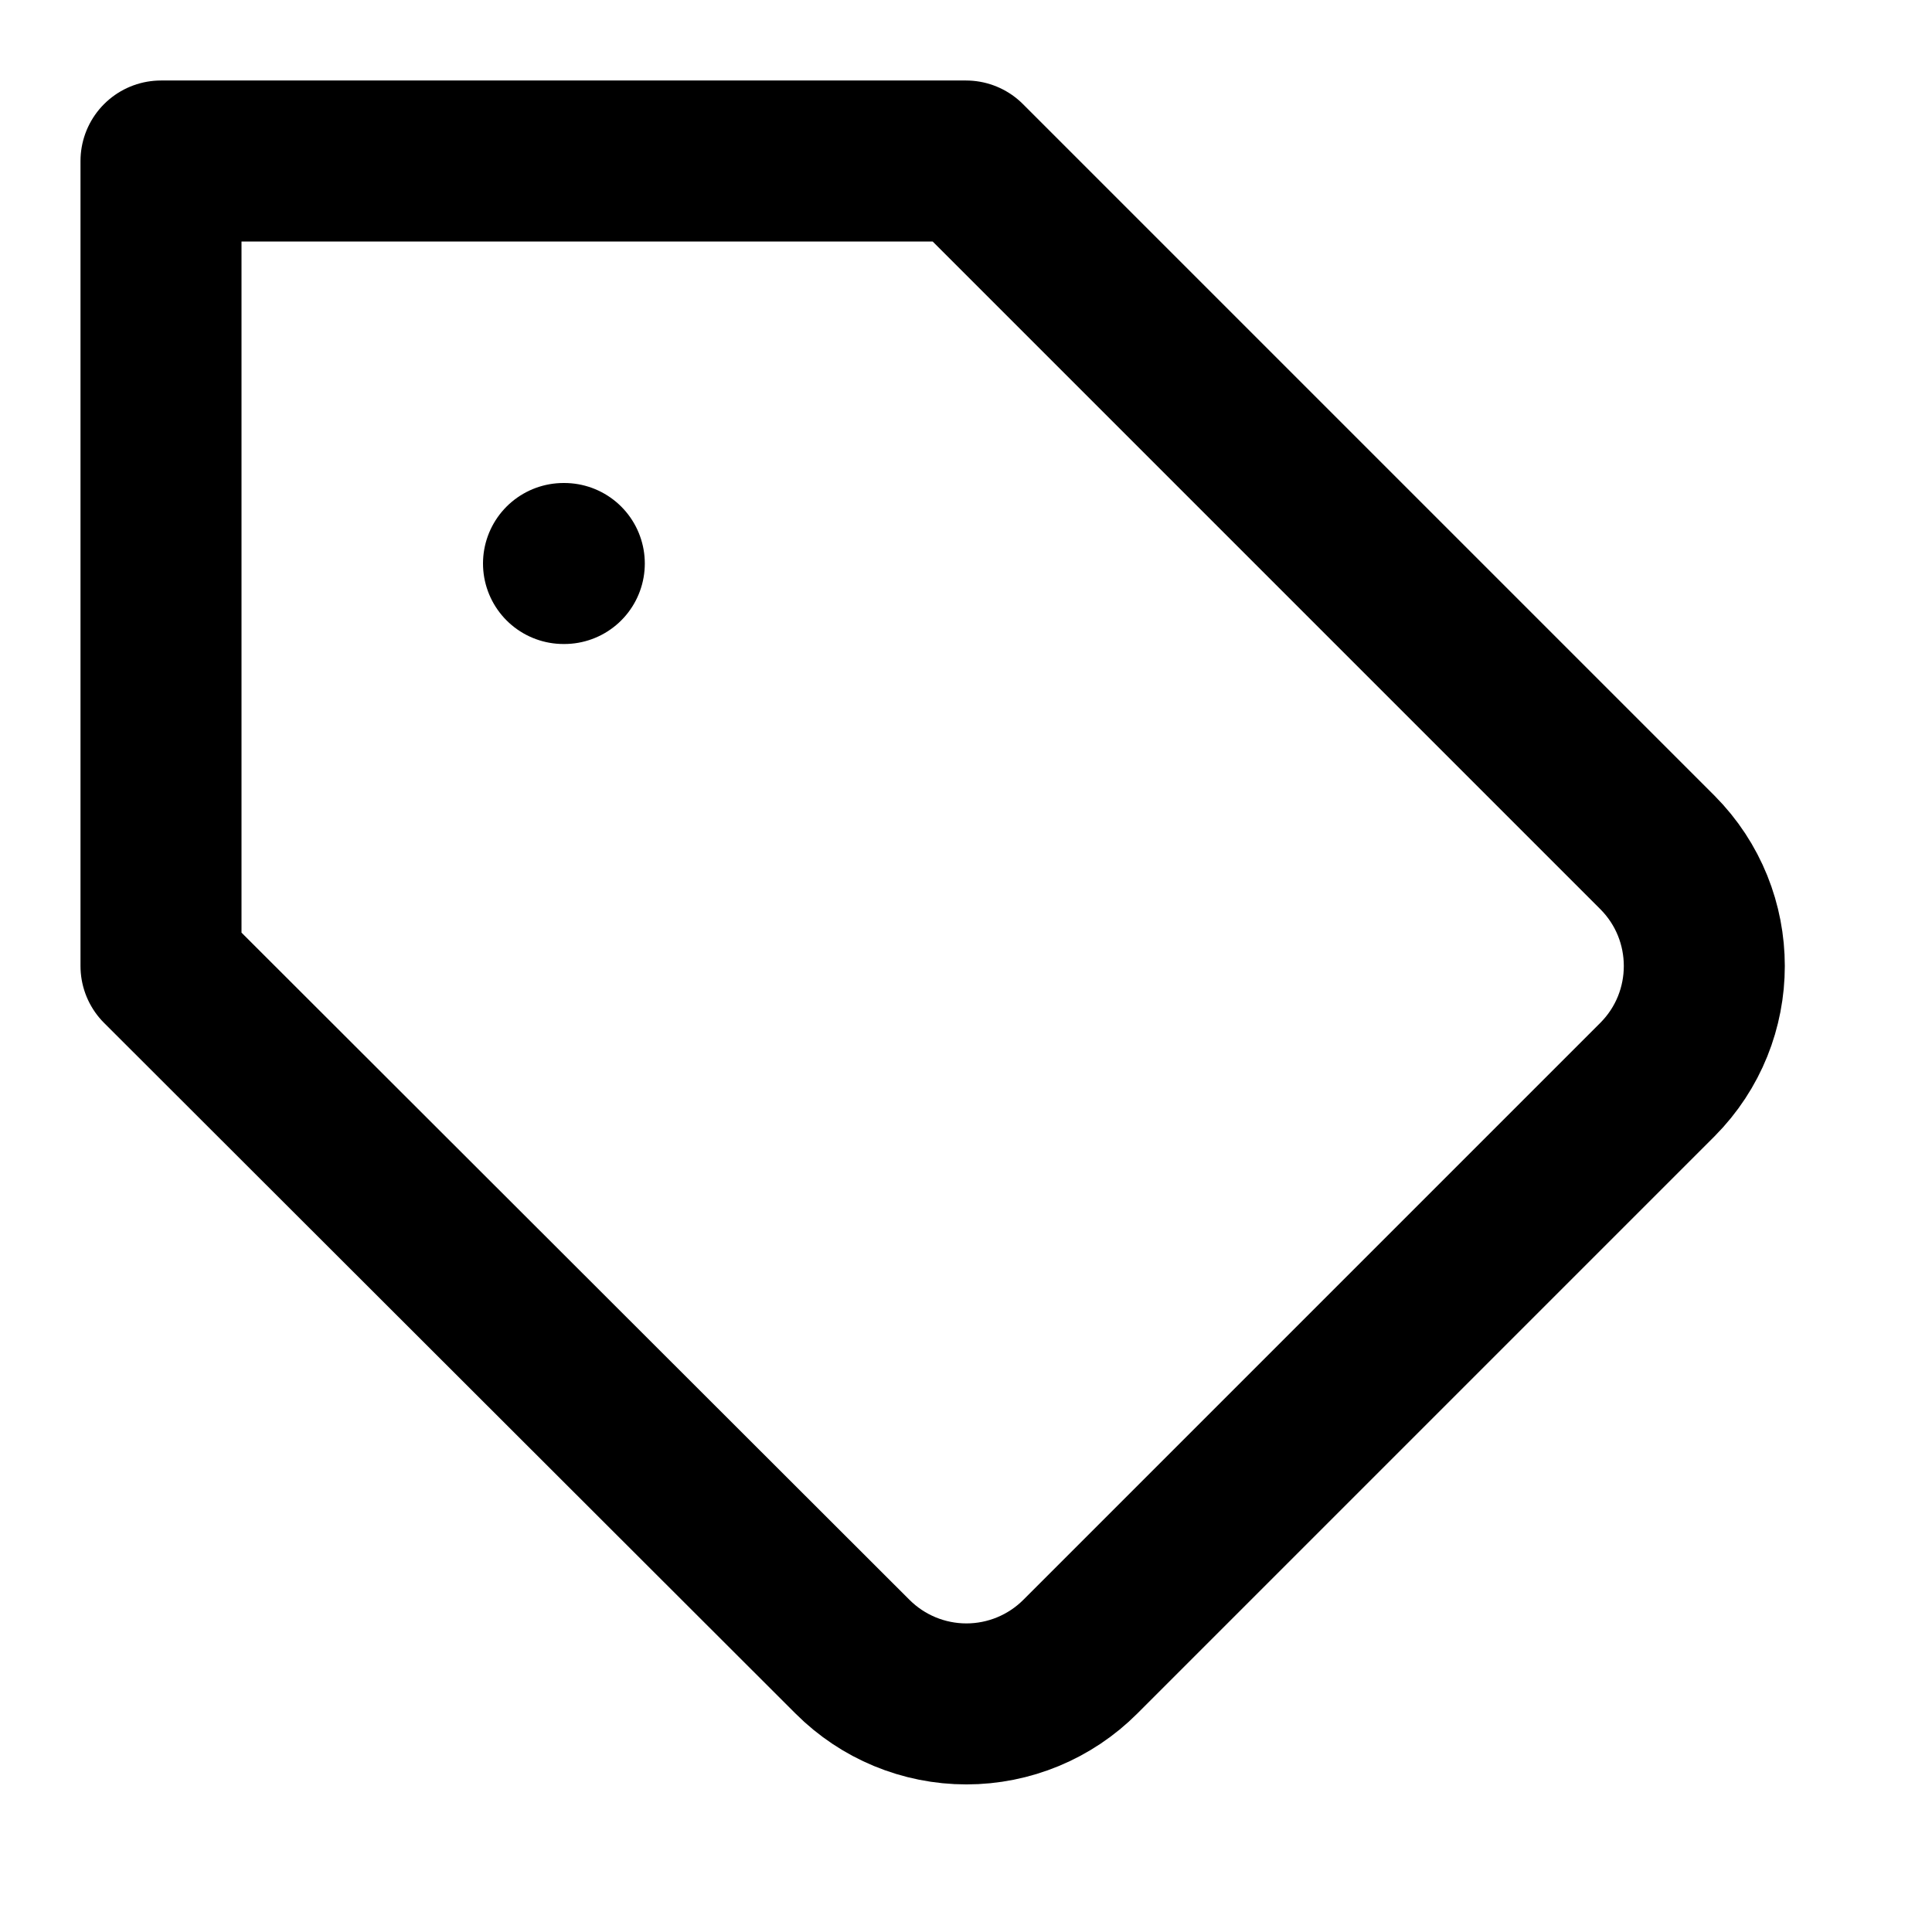
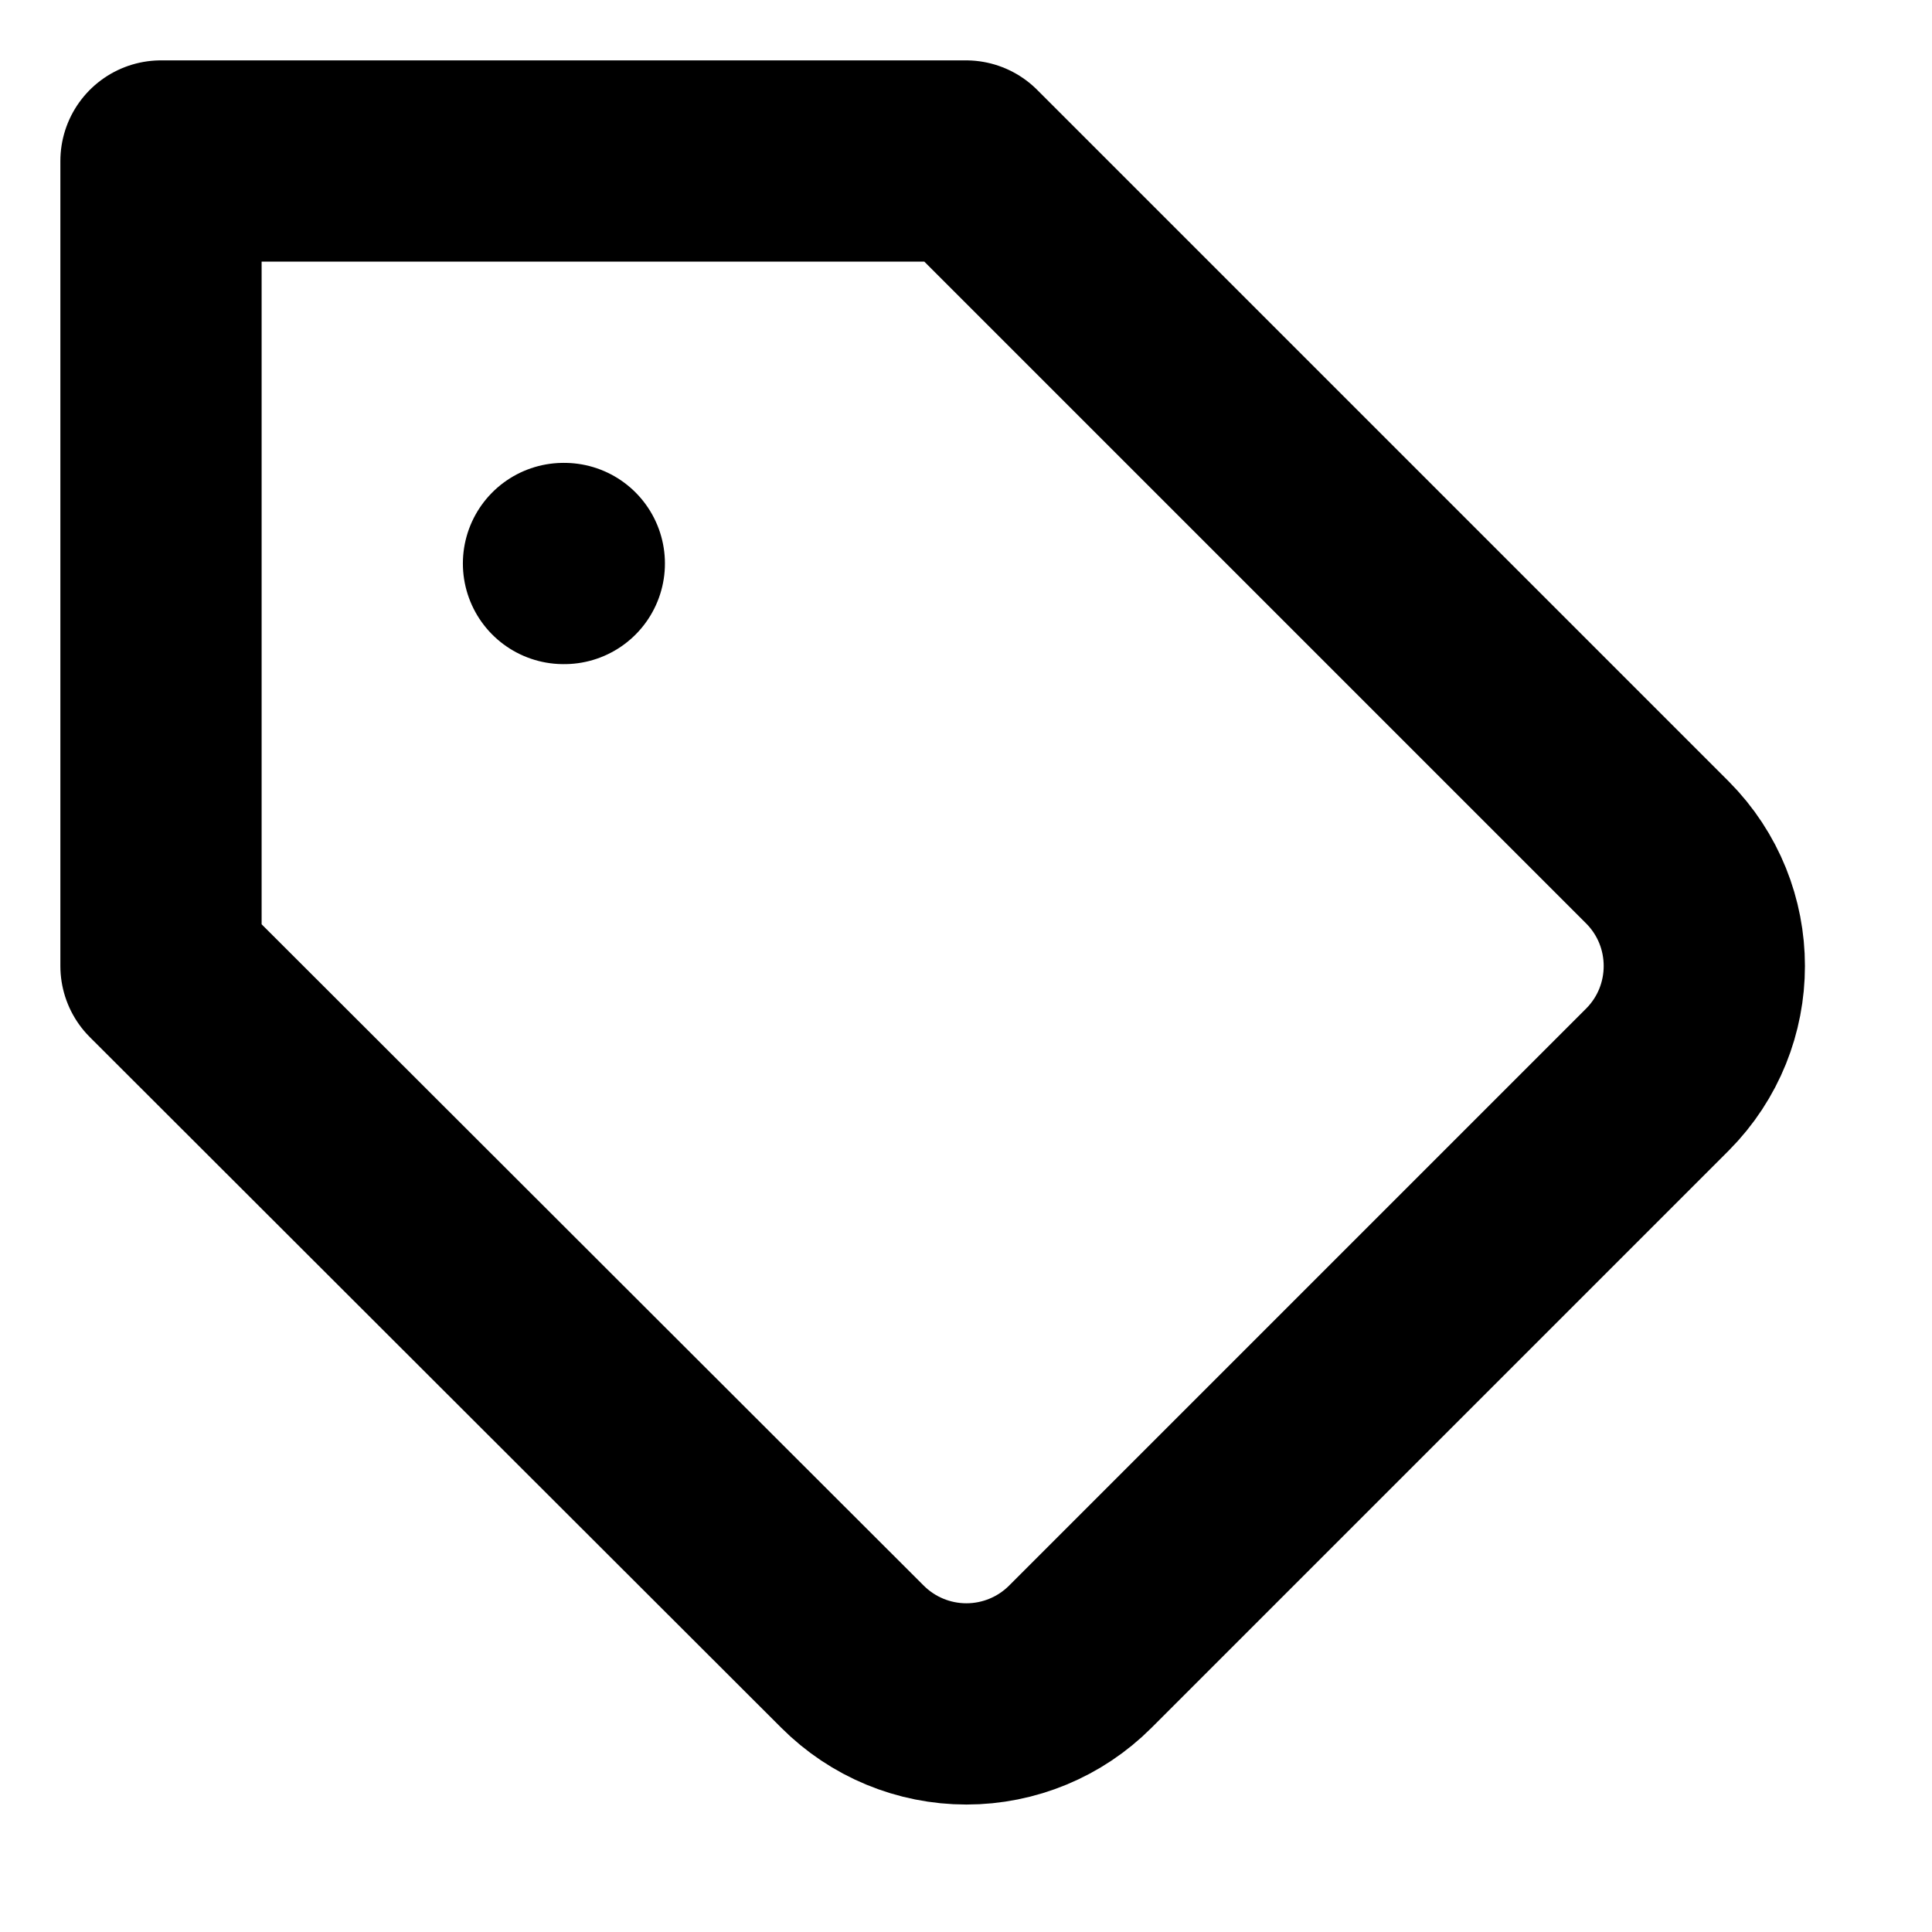
- <svg xmlns="http://www.w3.org/2000/svg" width="28" height="28" viewBox="0 0 24 24" fill="none" stroke="currentColor" stroke-width="2" stroke-linecap="round" stroke-linejoin="round" class="feather feather-tag">
-   <path d="M20.59 13.41l-7.17 7.17a2 2 0 01-2.83 0L2 12V2h10l8.59 8.59a2 2 0 010 2.82zM7 7h.01" />
+ <svg xmlns="http://www.w3.org/2000/svg" width="24" height="24" viewBox="0 0 24 24" fill="none" stroke="currentColor" stroke-width="2.5" stroke-linecap="round" stroke-linejoin="round" class="feather feather-tag">
+   <path d="M20.59 13.41l-7.17 7.17a2 2 0 0 1-2.83 0L2 12V2h10l8.59 8.59a2 2 0 0 1 0 2.82z" />
+   <line x1="7" y1="7" x2="7.01" y2="7" />
</svg>
